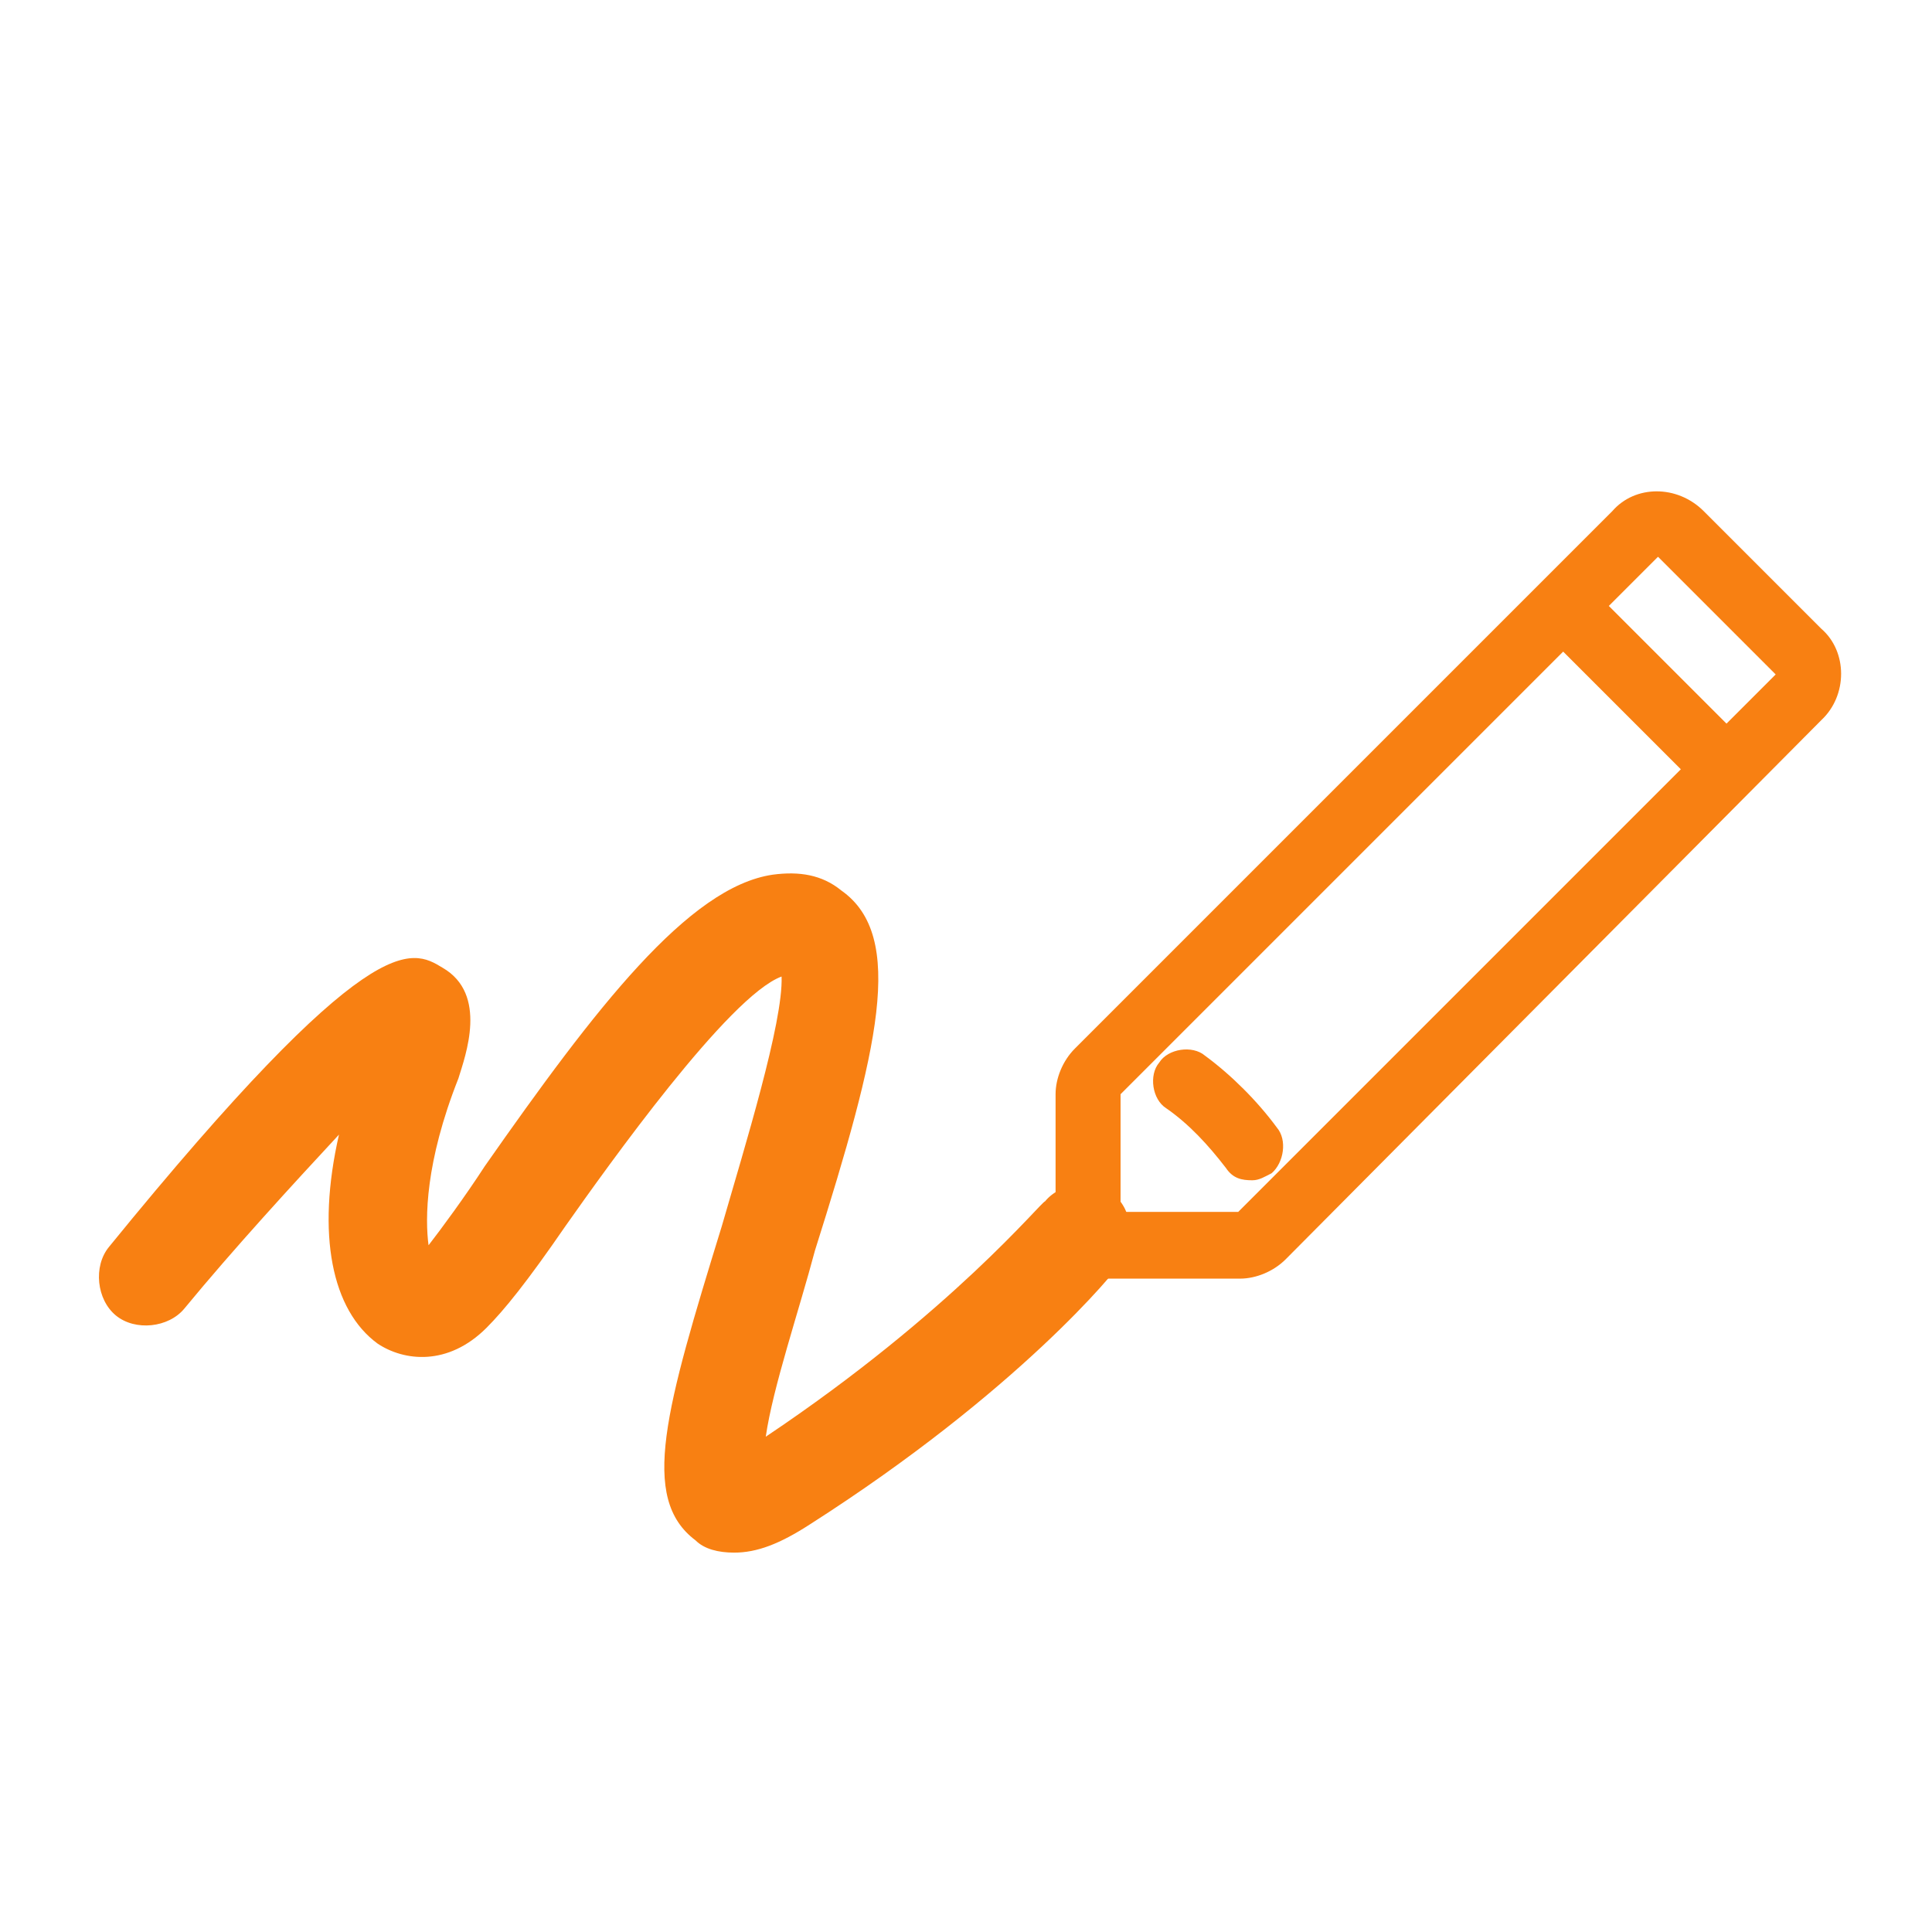
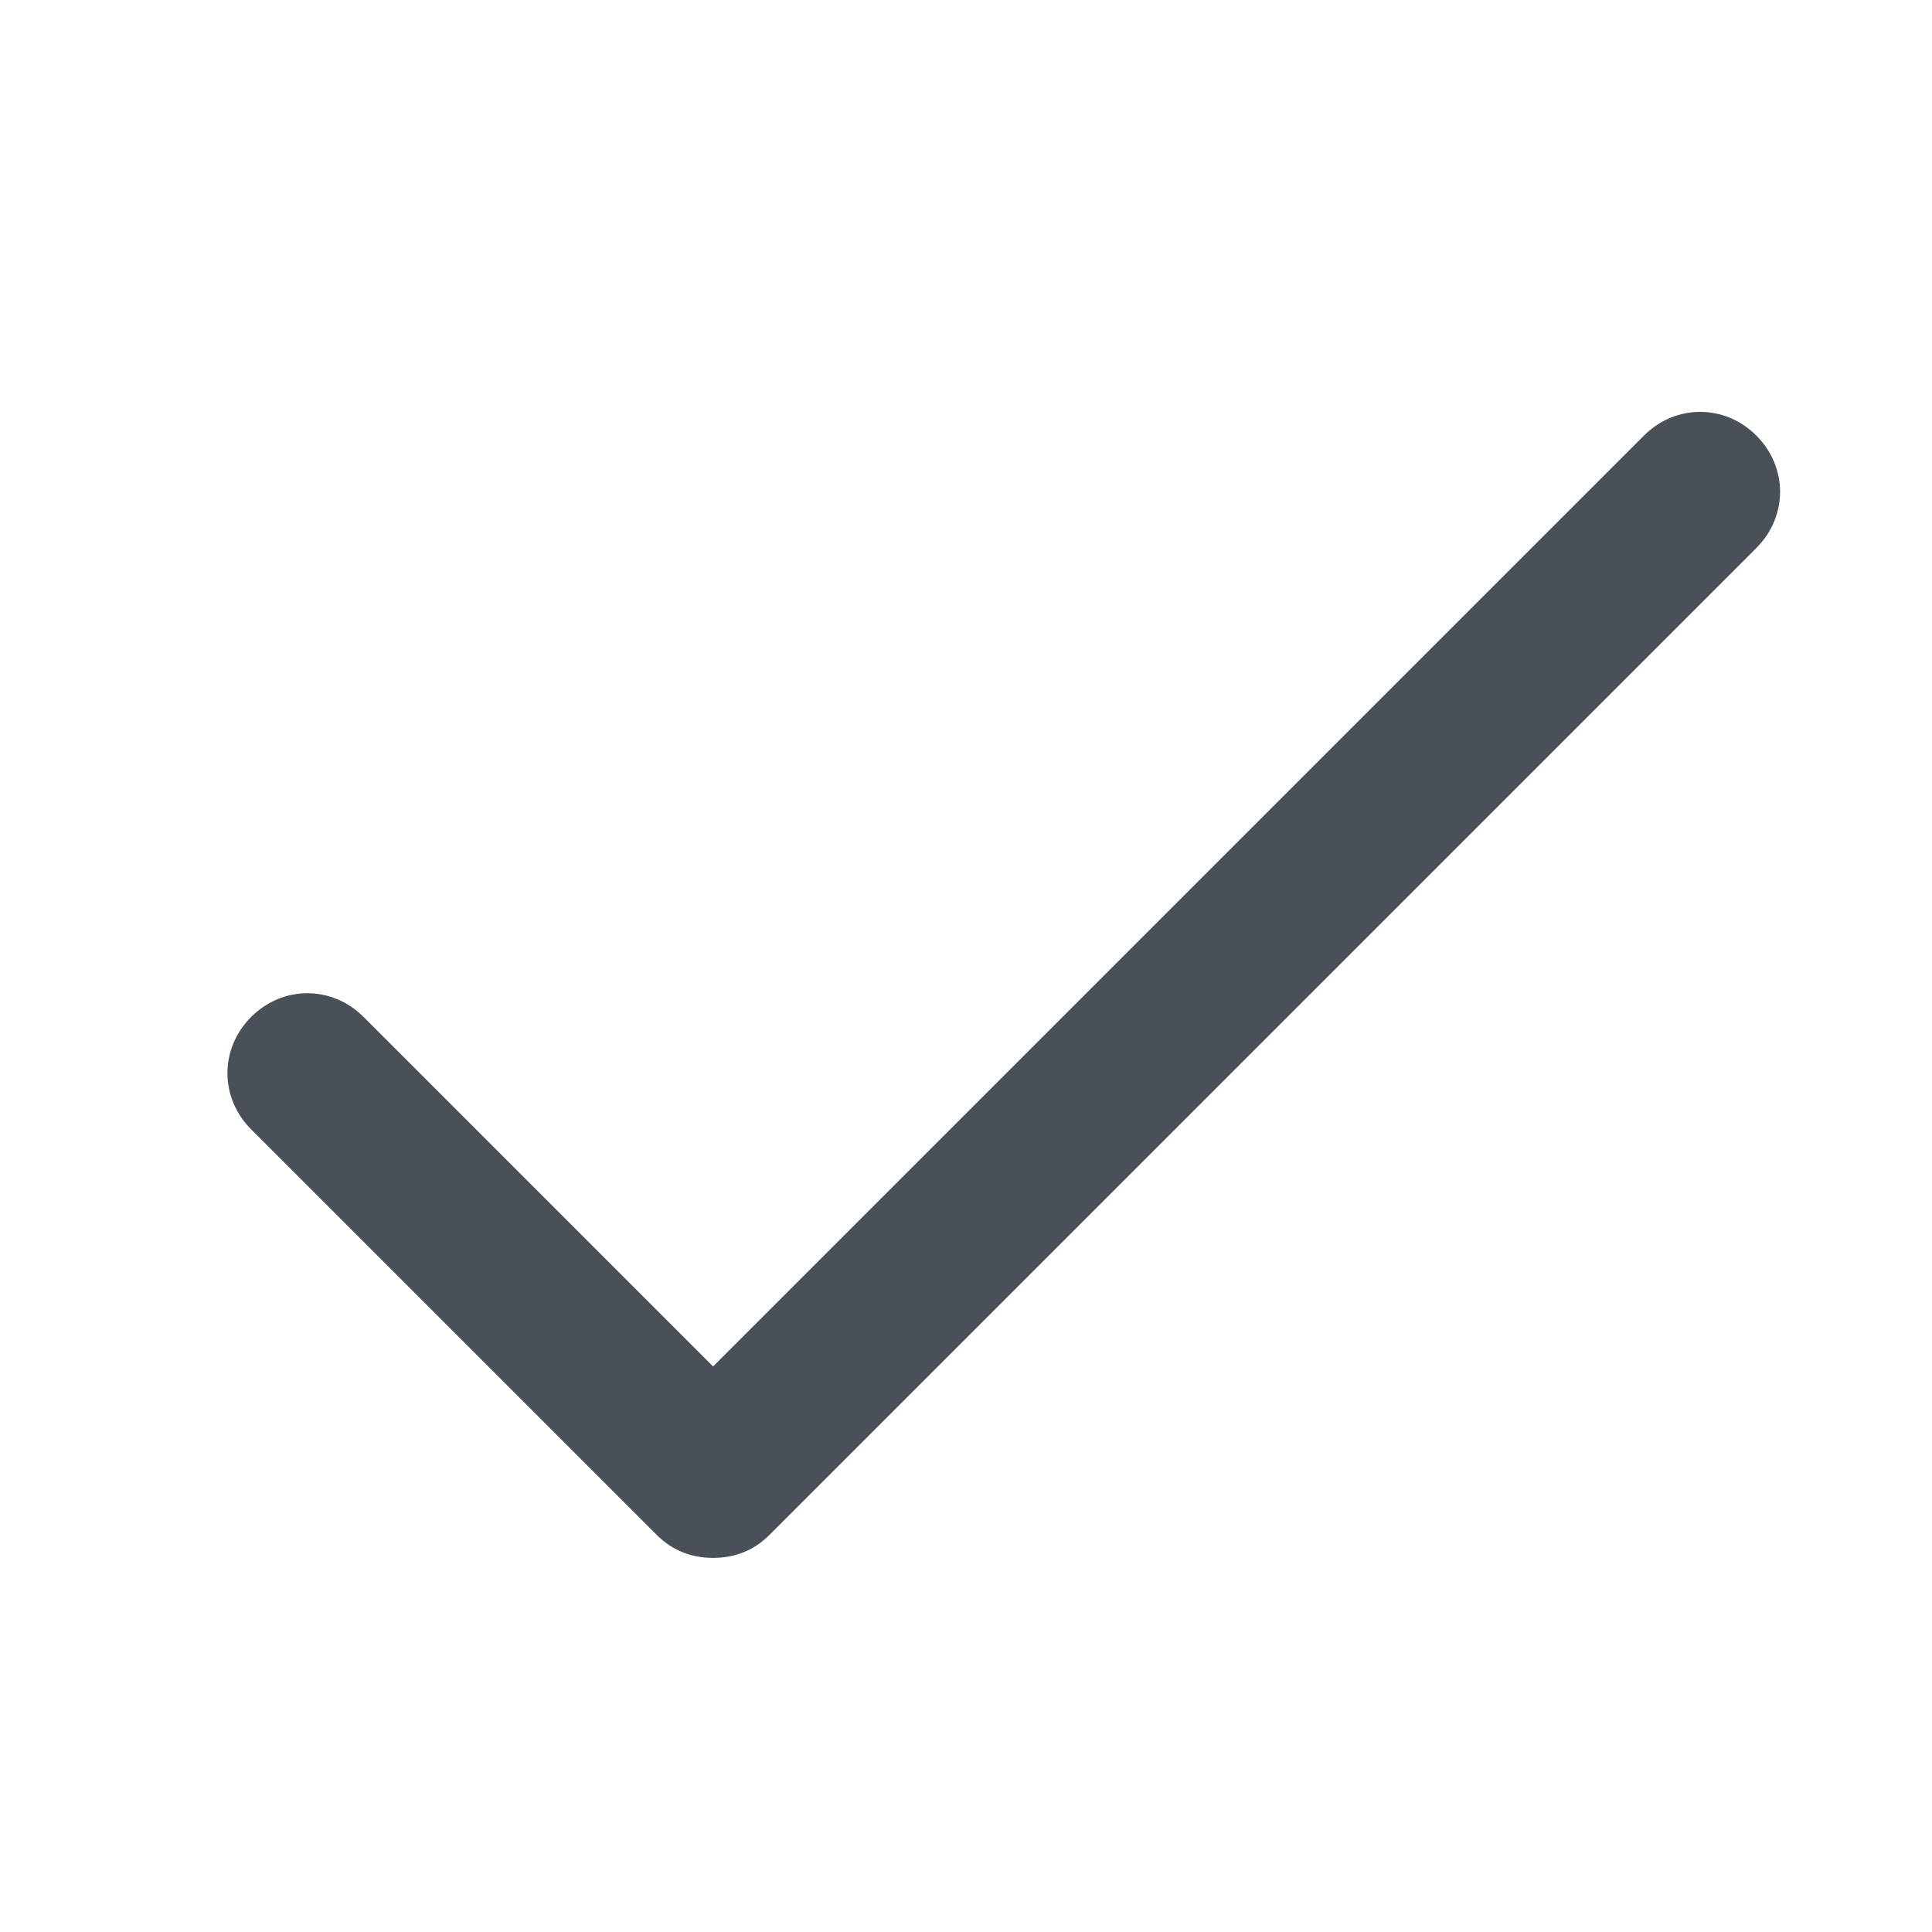
<svg xmlns="http://www.w3.org/2000/svg" version="1.1" id="Layer_1" x="0px" y="0px" viewBox="0 0 110 110" style="enable-background:new 0 0 110 110;" xml:space="preserve">
  <style type="text/css">
- 	.st0{fill:#F88012;}
+ 	.st0{fill:#495057;}
</style>
  <g>
-     <path class="st0" d="M41.8,88.4c-0.9,0-1.7-0.2-2.2-0.7c-3.2-2.4-1.7-7.5,1.5-17.9c1.3-4.5,3.5-11.6,3.4-14.2   c-3,1.1-9.9,10.8-12.3,14.2c-2.2,3.2-3.5,4.8-4.5,5.8c-2.2,2.2-4.7,1.9-6.2,0.9c-2.6-1.9-3.5-6.2-2.2-11.9c-2.6,2.8-6,6.5-8.8,9.9   c-0.9,1.1-2.8,1.3-3.9,0.4c-1.1-0.9-1.3-2.8-0.4-3.9c14.9-18.3,17.2-17,19-15.9c2.6,1.5,1.3,5,0.9,6.3c-1.9,4.8-1.9,8-1.7,9.5   c0.7-0.9,2.1-2.8,3.2-4.5c6.3-9,11.6-15.9,16.4-16.6c1.5-0.2,2.8,0,3.9,0.9c3.7,2.6,2.1,9.1-1.5,20.5c-0.9,3.4-2.4,7.8-2.8,10.6   c10.6-7.1,15.7-13.4,15.9-13.4c0.9-1.1,2.8-1.3,3.9-0.4c1.1,0.9,1.3,2.8,0.4,3.9c-0.2,0.4-5.8,7.3-17.7,14.9   C44.4,87.9,43.1,88.4,41.8,88.4z" />
-   </g>
-   <g>
    <g>
-       <path class="st0" d="M72.7,64.2c-1.1-1.5-2.6-3-4.1-4.1c-0.7-0.6-2.1-0.4-2.6,0.4c-0.6,0.7-0.4,2.1,0.4,2.6    c1.3,0.9,2.4,2.1,3.4,3.4c0.4,0.6,0.9,0.7,1.5,0.7c0.4,0,0.7-0.2,1.1-0.4C73.1,66.2,73.3,64.9,72.7,64.2z" />
-       <path class="st0" d="M103.7,35.8L97,29.1c-1.5-1.5-3.9-1.5-5.2,0L61.2,59.7c-0.7,0.7-1.1,1.7-1.1,2.6v8.6c0,1.1,0.7,1.9,1.9,1.9    h8.6c0.9,0,1.9-0.4,2.6-1.1L103.7,41C105.2,39.6,105.2,37.1,103.7,35.8z M70.5,69h-6.7v-6.7L89,37.1l6.7,6.7L70.5,69z M98.3,41.2    l-6.7-6.7l2.8-2.8l6.7,6.7L98.3,41.2z" />
+       <path class="st0" d="M40.6,88.7c-1.2,0-2.3-0.4-3.2-1.3L14.3,64.3c-1.8-1.8-1.8-4.6,0-6.4c1.8-1.8,4.6-1.8,6.4,0l19.9,19.9l53-53    c1.8-1.8,4.6-1.8,6.4,0c1.8,1.8,1.8,4.6,0,6.4L43.8,87.4C42.9,88.3,41.8,88.7,40.6,88.7z" />
    </g>
  </g>
</svg>
